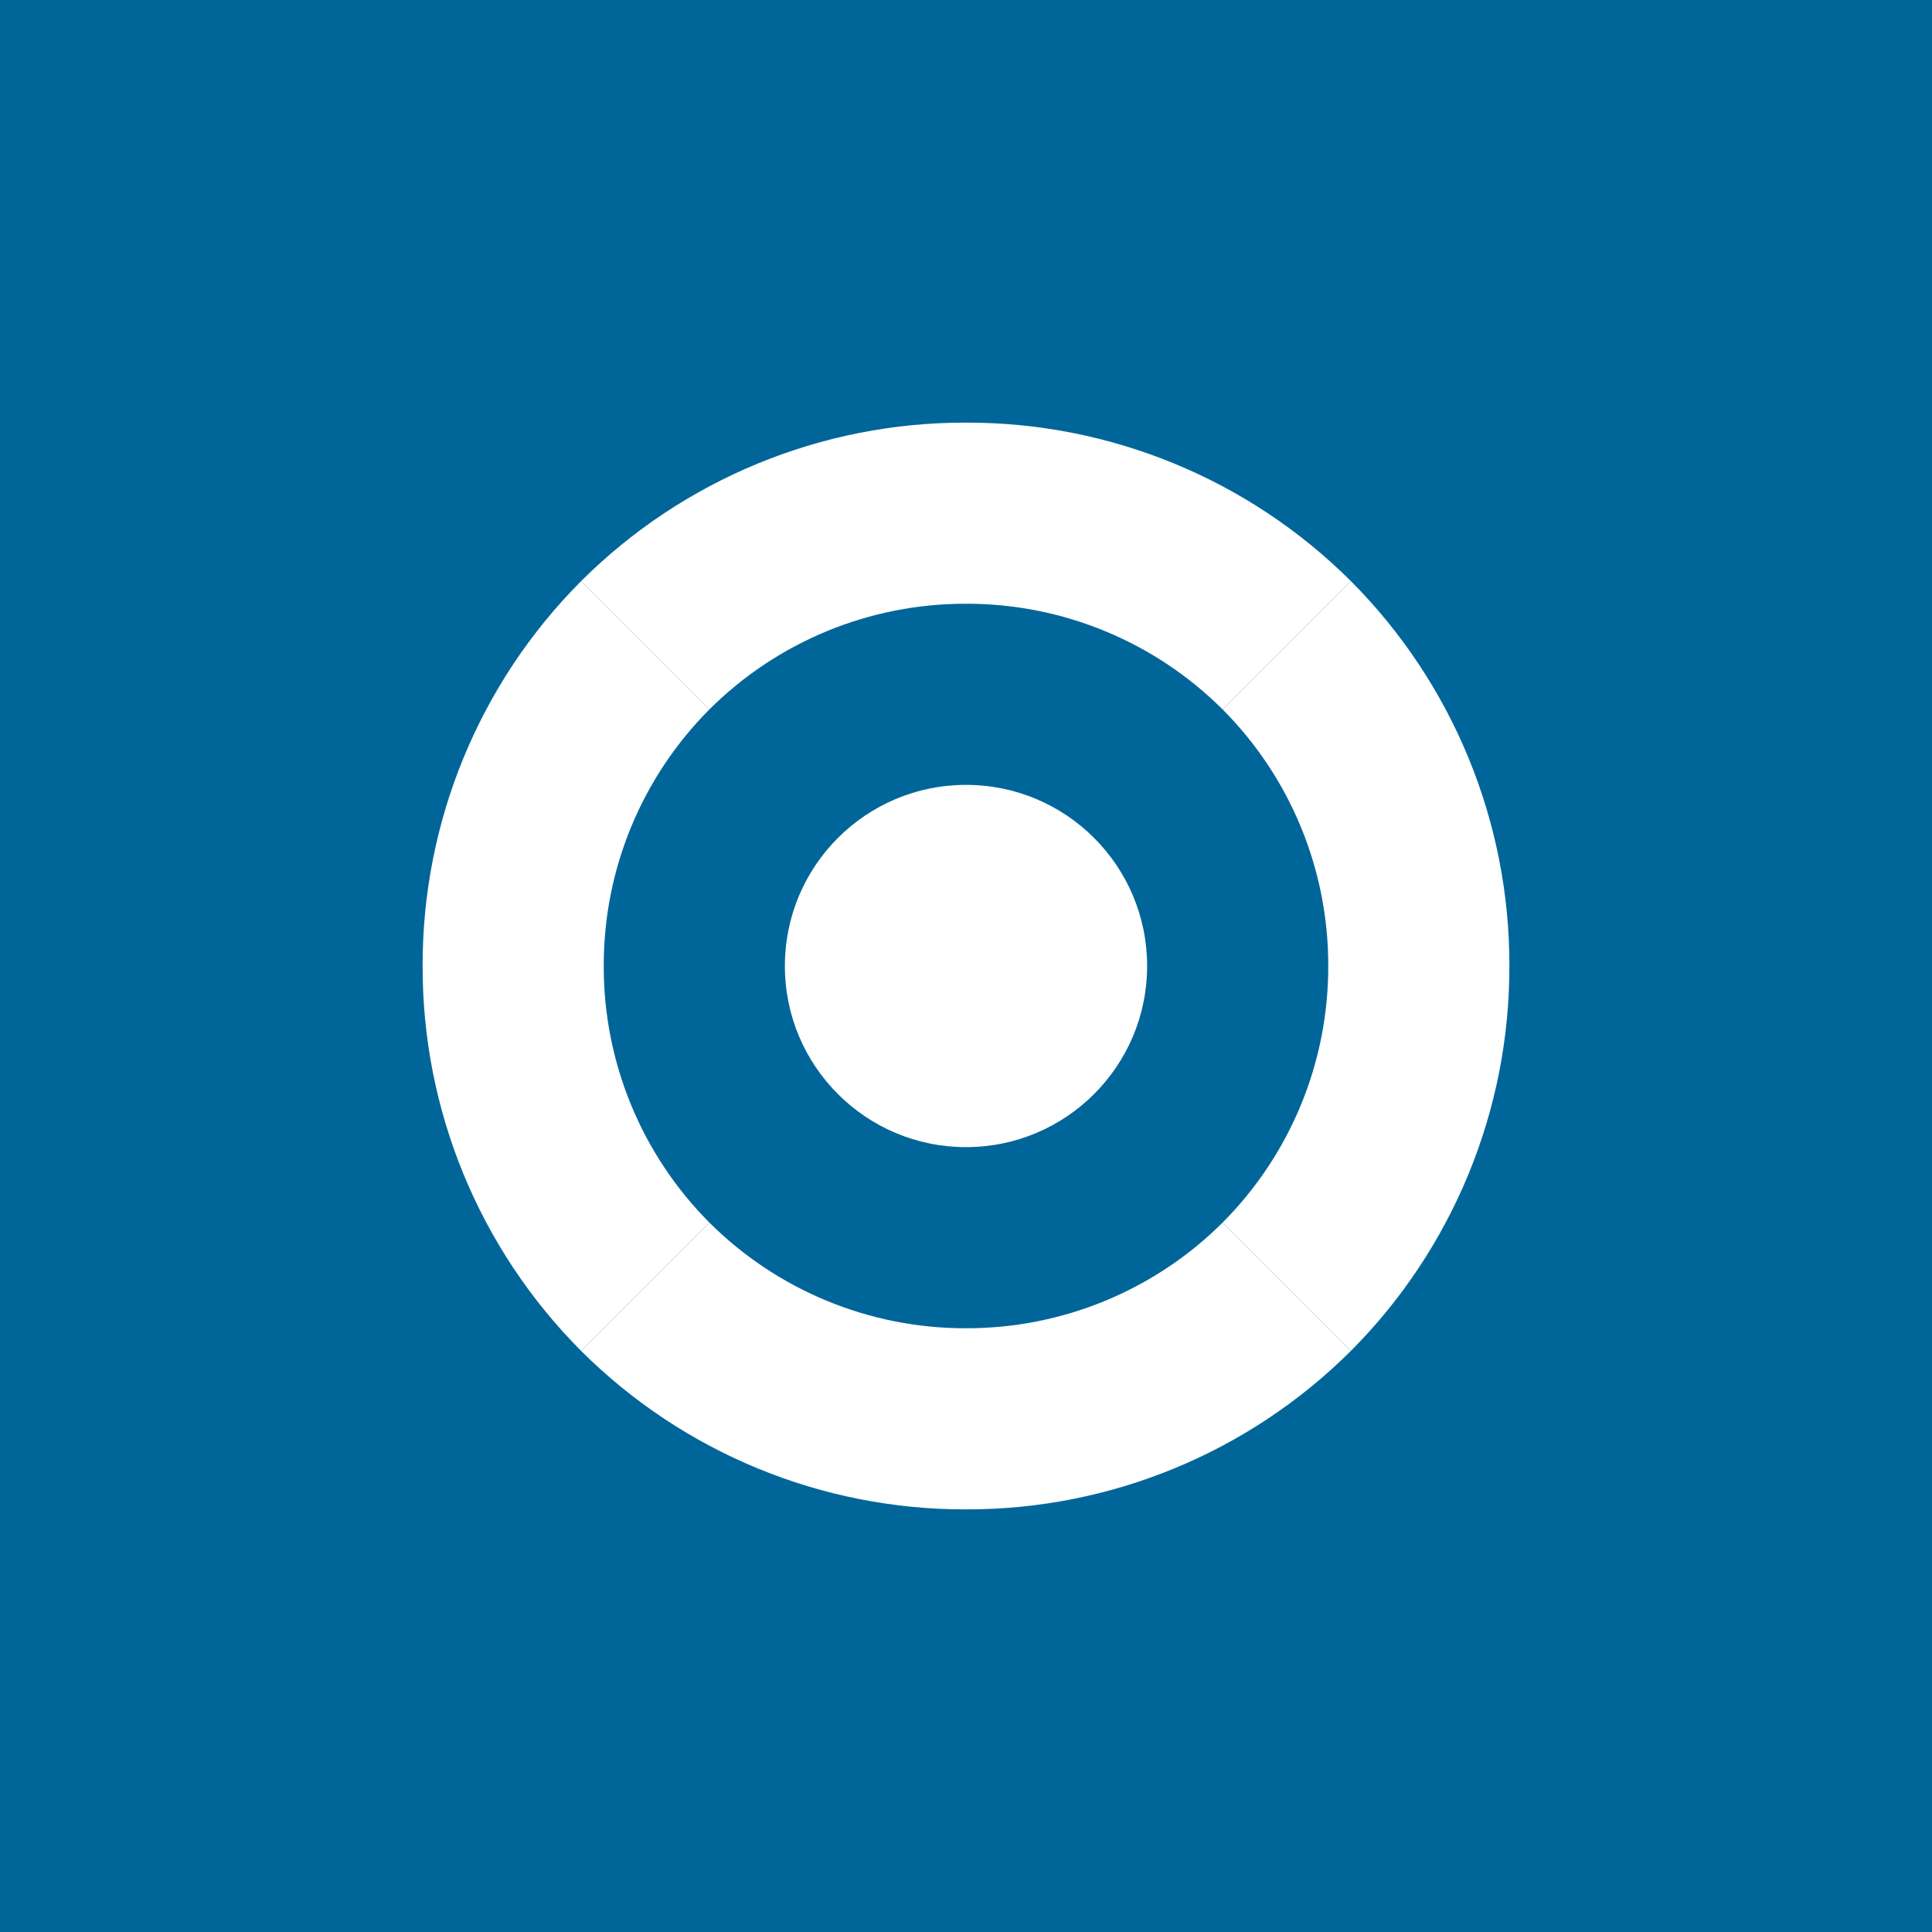
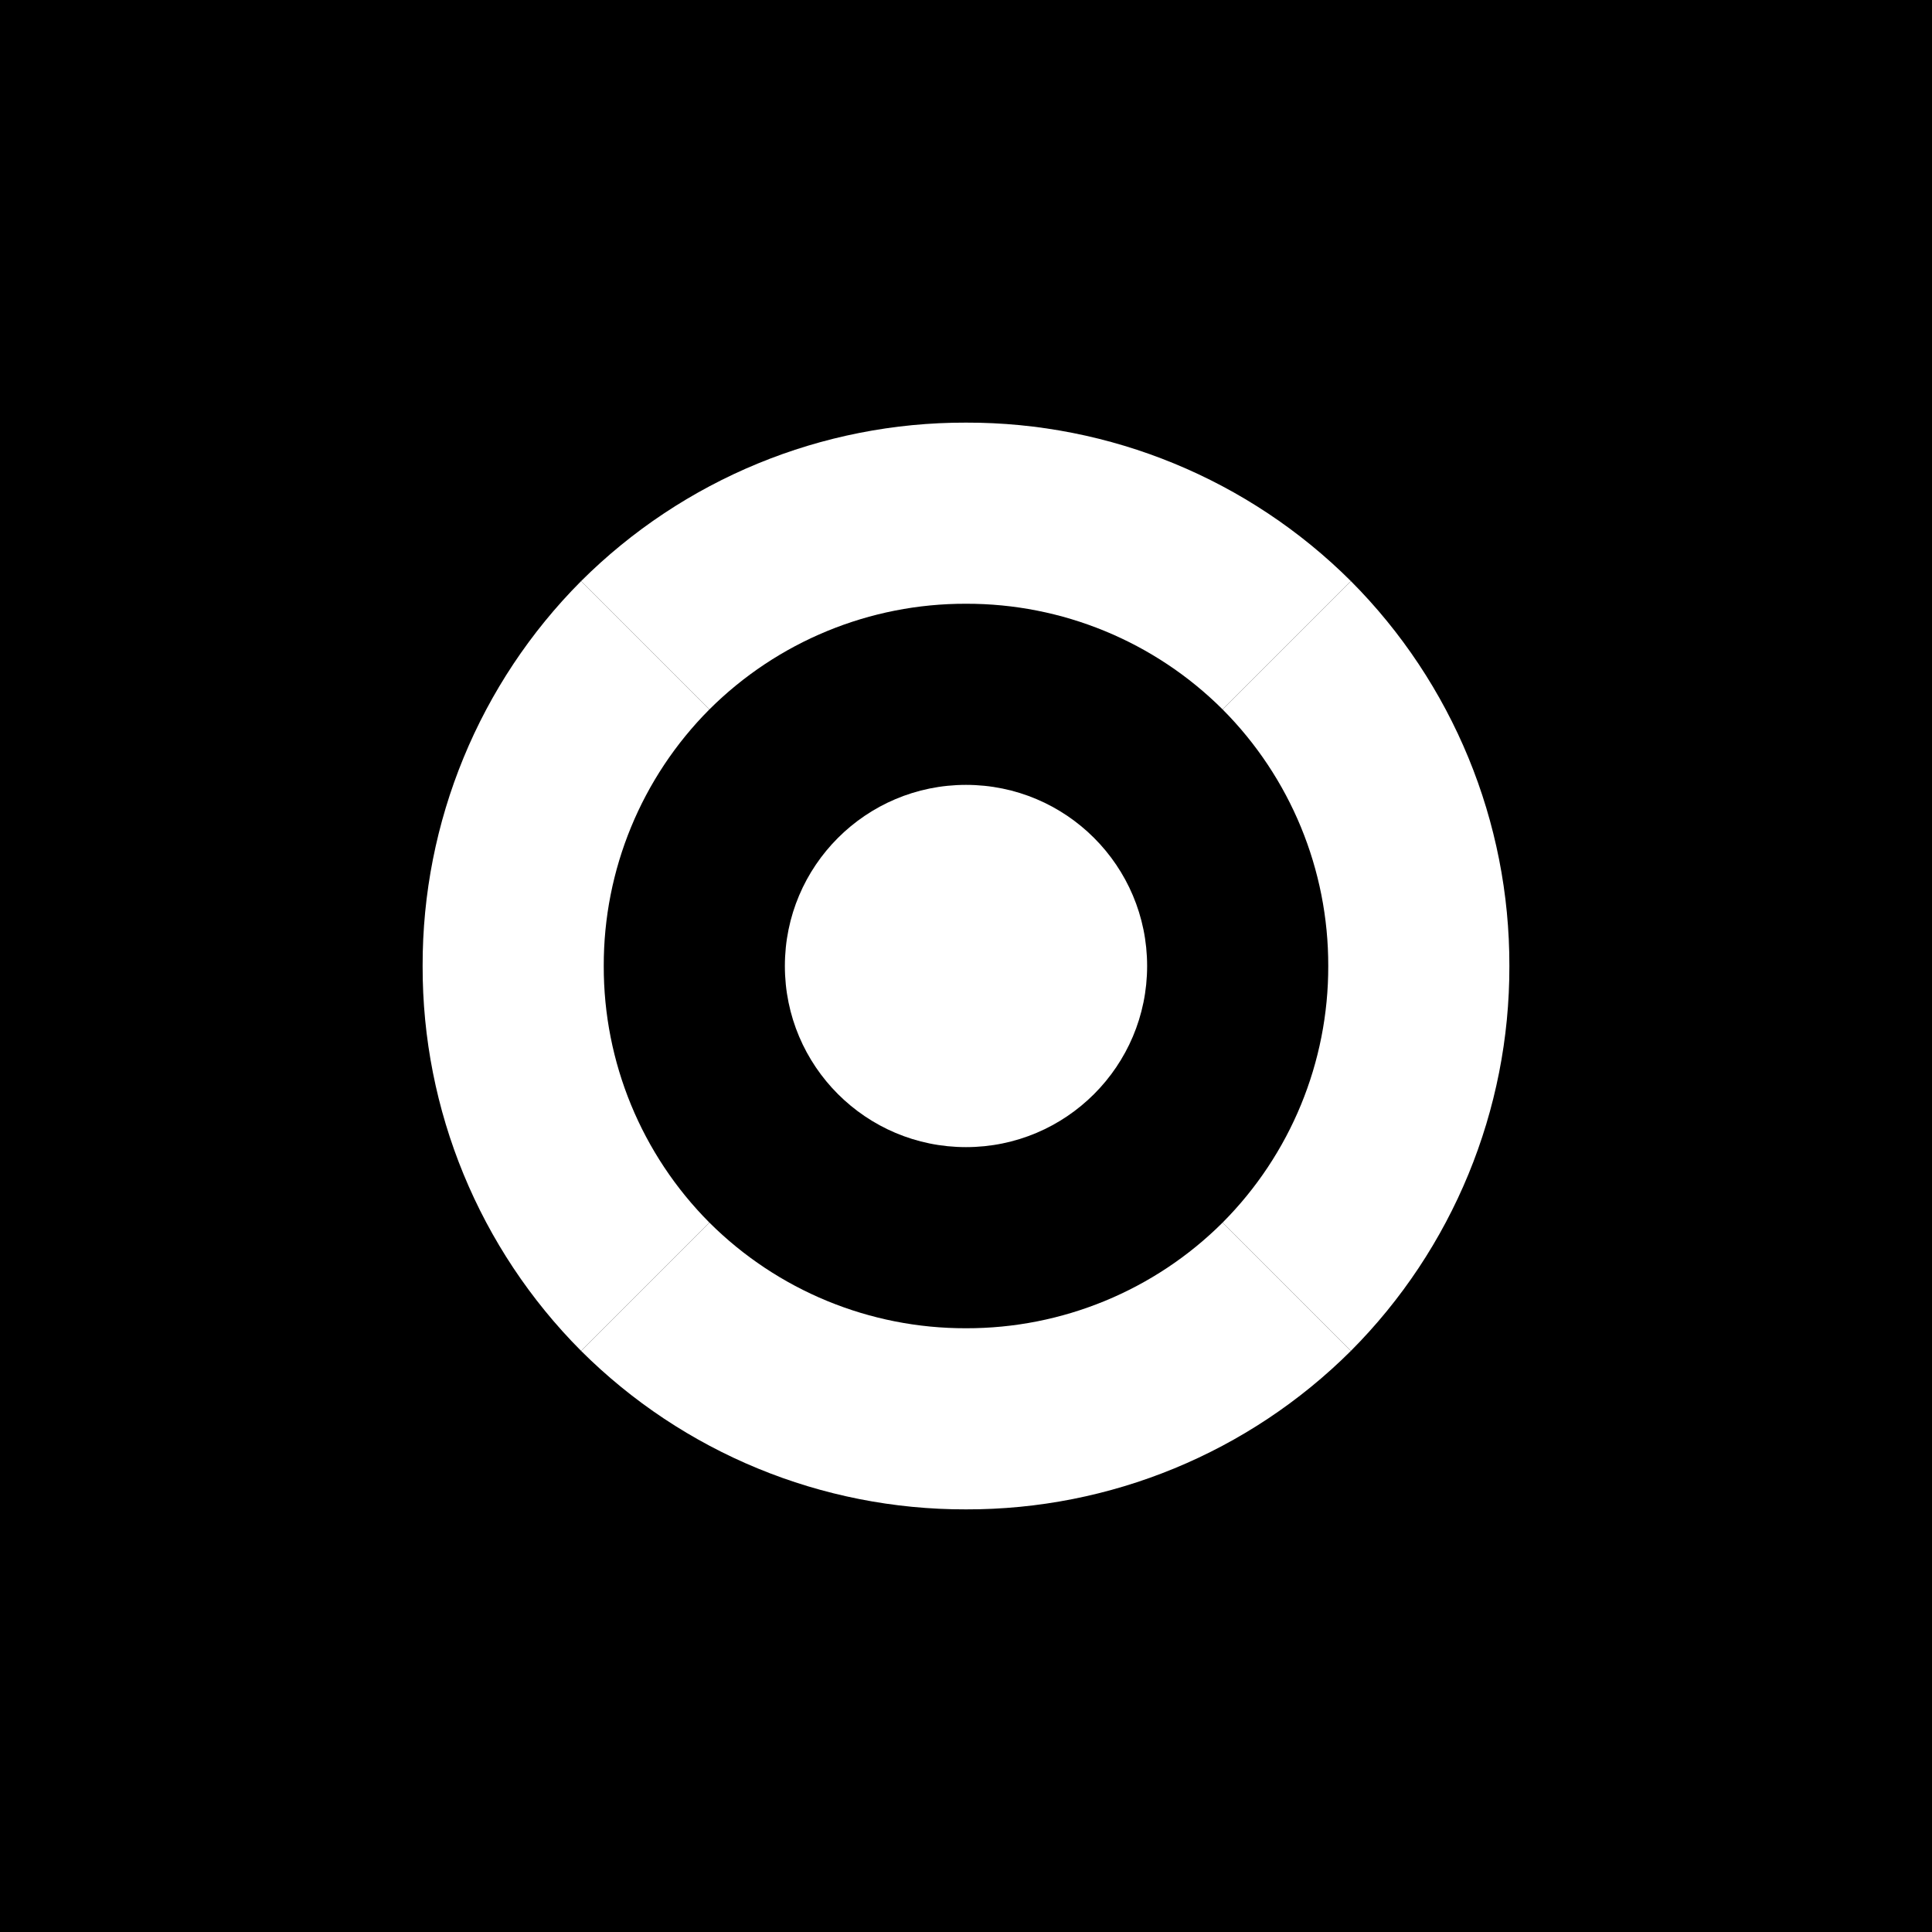
<svg xmlns="http://www.w3.org/2000/svg" viewBox="0 0 512 512">
-   <rect width="512" height="512" fill="#006699" />
+   <rect width="512" height="512" fill="#000" />
  <circle cx="256" cy="256" r="48" fill="#fff" />
  <g fill="#fff">
    <path d="M256 112a144 144 0 0 1 102 42l-34 34a96 96 0 0 0-68-28z" />
    <path d="M358 154a144 144 0 0 1 42 102h-48a96 96 0 0 0-28-68z" />
    <path d="M400 256a144 144 0 0 1-42 102l-34-34a96 96 0 0 0 28-68z" />
    <path d="M358 358a144 144 0 0 1-102 42v-48a96 96 0 0 0 68-28z" />
    <path d="M256 400a144 144 0 0 1-102-42l34-34a96 96 0 0 0 68 28z" />
    <path d="M154 358a144 144 0 0 1-42-102h48a96 96 0 0 0 28 68z" />
    <path d="M112 256a144 144 0 0 1 42-102l34 34a96 96 0 0 0-28 68z" />
    <path d="M154 154a144 144 0 0 1 102-42v48a96 96 0 0 0-68 28z" />
  </g>
</svg>
